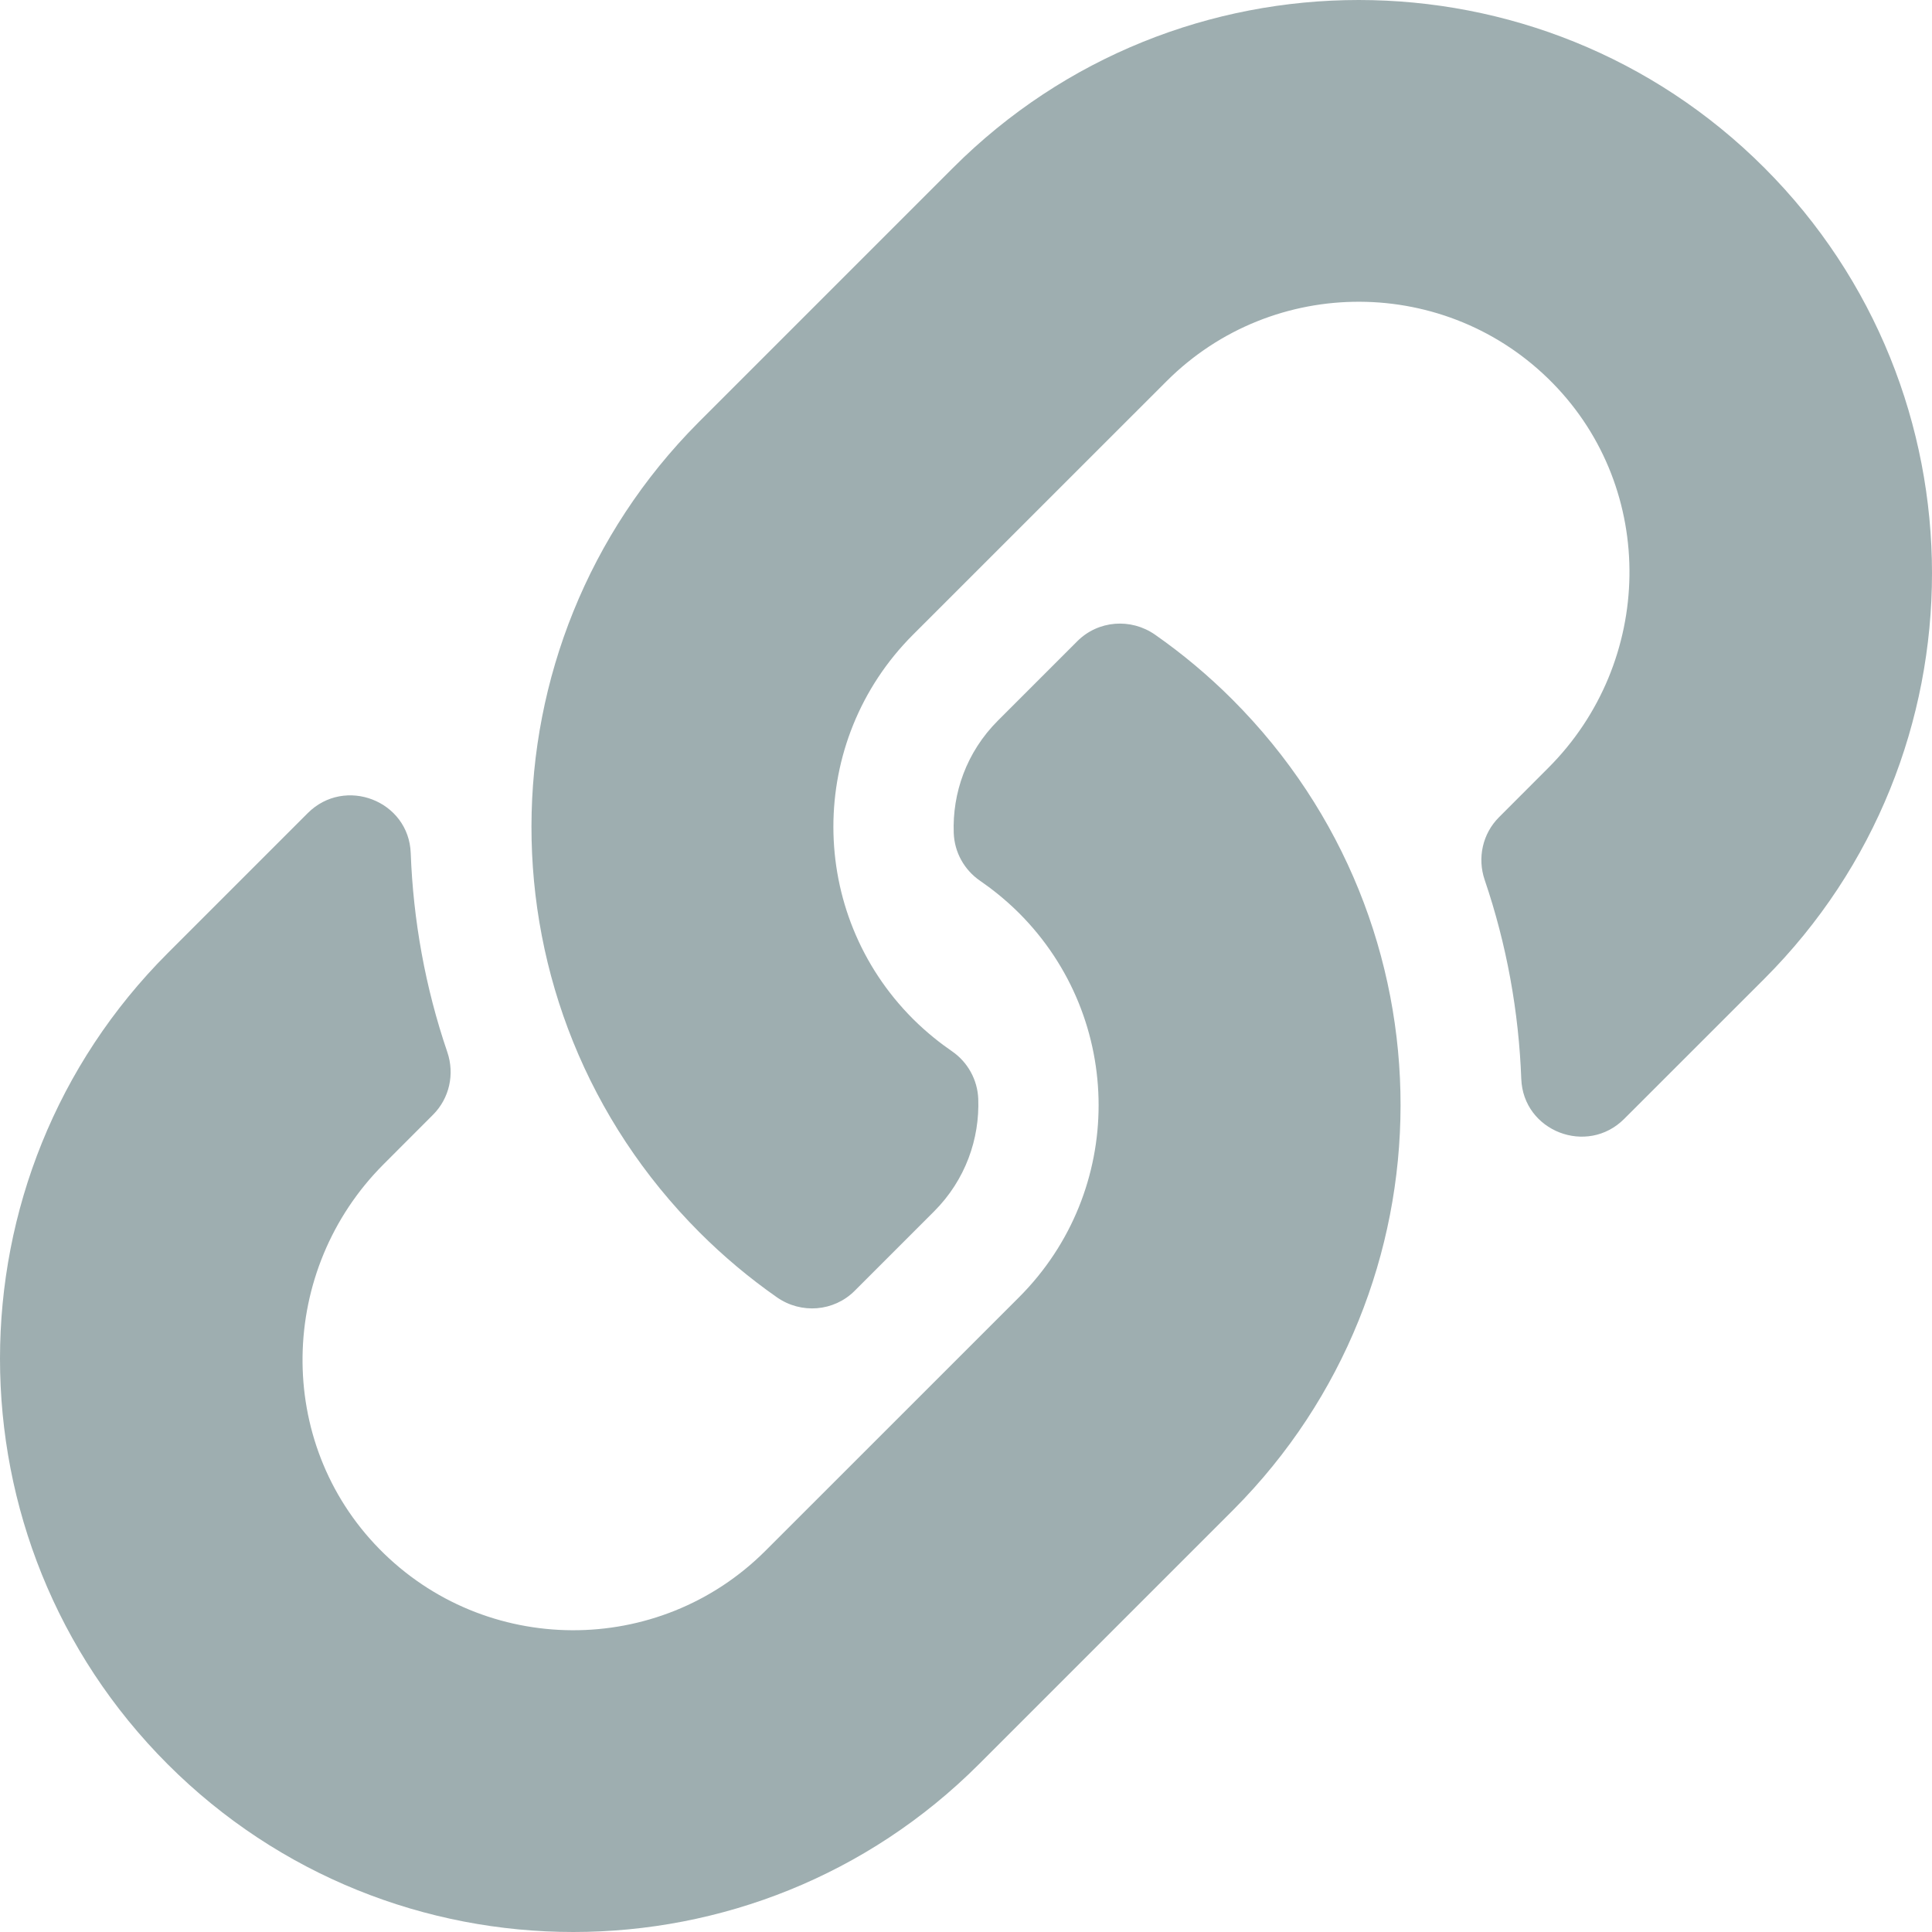
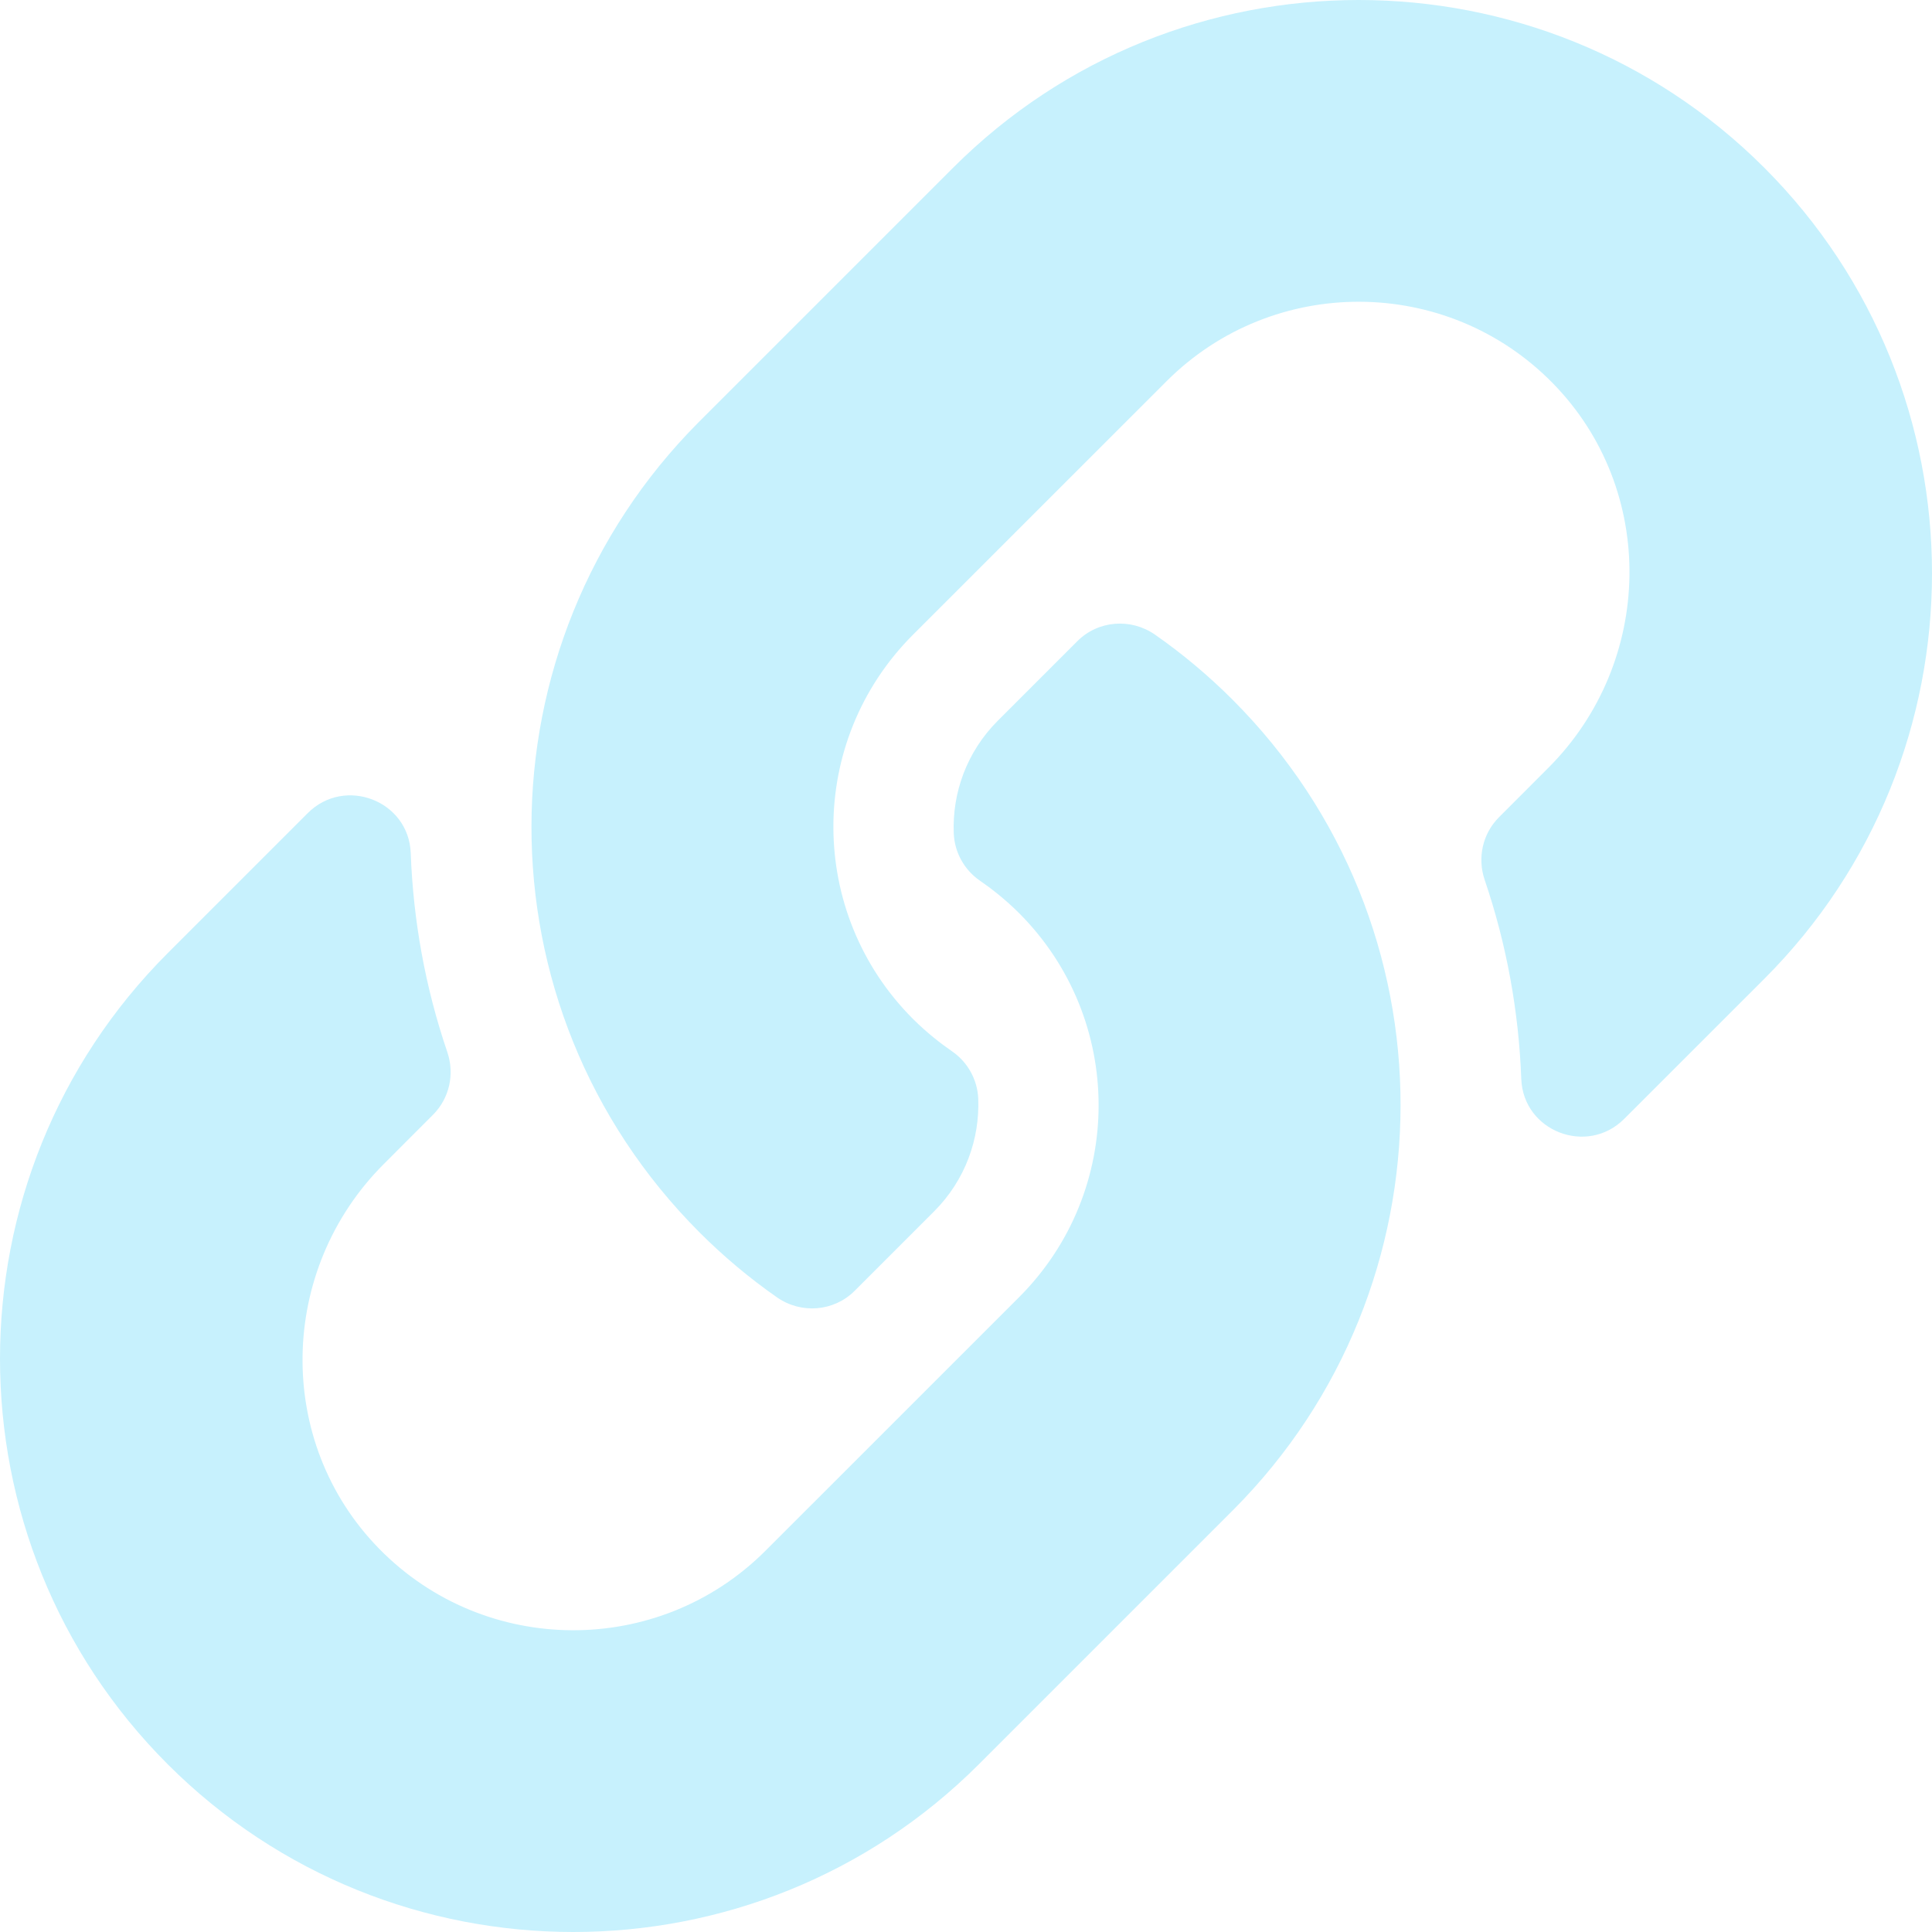
<svg xmlns="http://www.w3.org/2000/svg" width="32" height="32" viewBox="0 0 32 32" fill="none">
-   <path d="M20.413 11.587C24.148 15.325 24.096 21.318 20.436 24.999C20.429 25.006 20.421 25.015 20.413 25.022L16.213 29.222C12.509 32.926 6.482 32.926 2.778 29.222C-0.926 25.518 -0.926 19.491 2.778 15.787L5.097 13.468C5.712 12.853 6.772 13.262 6.803 14.131C6.844 15.238 7.042 16.351 7.409 17.426C7.533 17.79 7.444 18.192 7.172 18.464L6.355 19.282C4.603 21.034 4.548 23.886 6.282 25.654C8.034 27.441 10.913 27.451 12.678 25.686L16.878 21.487C18.64 19.725 18.632 16.877 16.878 15.123C16.646 14.892 16.413 14.712 16.231 14.587C16.103 14.499 15.996 14.381 15.921 14.245C15.845 14.108 15.803 13.955 15.797 13.799C15.772 13.139 16.006 12.458 16.528 11.936L17.844 10.62C18.189 10.275 18.73 10.233 19.131 10.512C19.589 10.832 20.018 11.192 20.413 11.587V11.587ZM29.222 2.778C25.518 -0.926 19.491 -0.926 15.787 2.778L11.587 6.978C11.579 6.986 11.571 6.994 11.564 7.001C7.904 10.682 7.853 16.675 11.587 20.413C11.982 20.808 12.411 21.168 12.869 21.488C13.269 21.767 13.811 21.725 14.156 21.38L15.472 20.064C15.993 19.542 16.227 18.861 16.203 18.201C16.197 18.045 16.154 17.892 16.079 17.756C16.004 17.619 15.897 17.501 15.769 17.413C15.587 17.288 15.354 17.108 15.122 16.877C13.368 15.123 13.36 12.275 15.122 10.513L19.322 6.314C21.087 4.549 23.966 4.559 25.718 6.346C27.452 8.114 27.397 10.966 25.645 12.718L24.828 13.536C24.556 13.808 24.467 14.21 24.591 14.574C24.957 15.649 25.156 16.762 25.197 17.869C25.229 18.738 26.288 19.147 26.902 18.532L29.222 16.213C32.926 12.509 32.926 6.482 29.222 2.778V2.778Z" fill="#9EAEB0" />
+   <path d="M20.413 11.587C24.148 15.325 24.096 21.318 20.436 24.999C20.429 25.006 20.421 25.015 20.413 25.022L16.213 29.222C12.509 32.926 6.482 32.926 2.778 29.222C-0.926 25.518 -0.926 19.491 2.778 15.787L5.097 13.468C5.712 12.853 6.772 13.262 6.803 14.131C6.844 15.238 7.042 16.351 7.409 17.426C7.533 17.79 7.444 18.192 7.172 18.464L6.355 19.282C4.603 21.034 4.548 23.886 6.282 25.654C8.034 27.441 10.913 27.451 12.678 25.686L16.878 21.487C18.64 19.725 18.632 16.877 16.878 15.123C16.646 14.892 16.413 14.712 16.231 14.587C16.103 14.499 15.996 14.381 15.921 14.245C15.845 14.108 15.803 13.955 15.797 13.799C15.772 13.139 16.006 12.458 16.528 11.936L17.844 10.62C18.189 10.275 18.73 10.233 19.131 10.512C19.589 10.832 20.018 11.192 20.413 11.587ZM29.222 2.778C25.518 -0.926 19.491 -0.926 15.787 2.778L11.587 6.978C11.579 6.986 11.571 6.994 11.564 7.001C7.904 10.682 7.853 16.675 11.587 20.413C11.982 20.808 12.411 21.168 12.869 21.488C13.269 21.767 13.811 21.725 14.156 21.38L15.472 20.064C15.993 19.542 16.227 18.861 16.203 18.201C16.197 18.045 16.154 17.892 16.079 17.756C16.004 17.619 15.897 17.501 15.769 17.413C15.587 17.288 15.354 17.108 15.122 16.877C13.368 15.123 13.36 12.275 15.122 10.513L19.322 6.314C21.087 4.549 23.966 4.559 25.718 6.346C27.452 8.114 27.397 10.966 25.645 12.718L24.828 13.536C24.556 13.808 24.467 14.21 24.591 14.574C24.957 15.649 25.156 16.762 25.197 17.869C25.229 18.738 26.288 19.147 26.902 18.532L29.222 16.213C32.926 12.509 32.926 6.482 29.222 2.778Z" fill="#C7F1FD" />
</svg>
